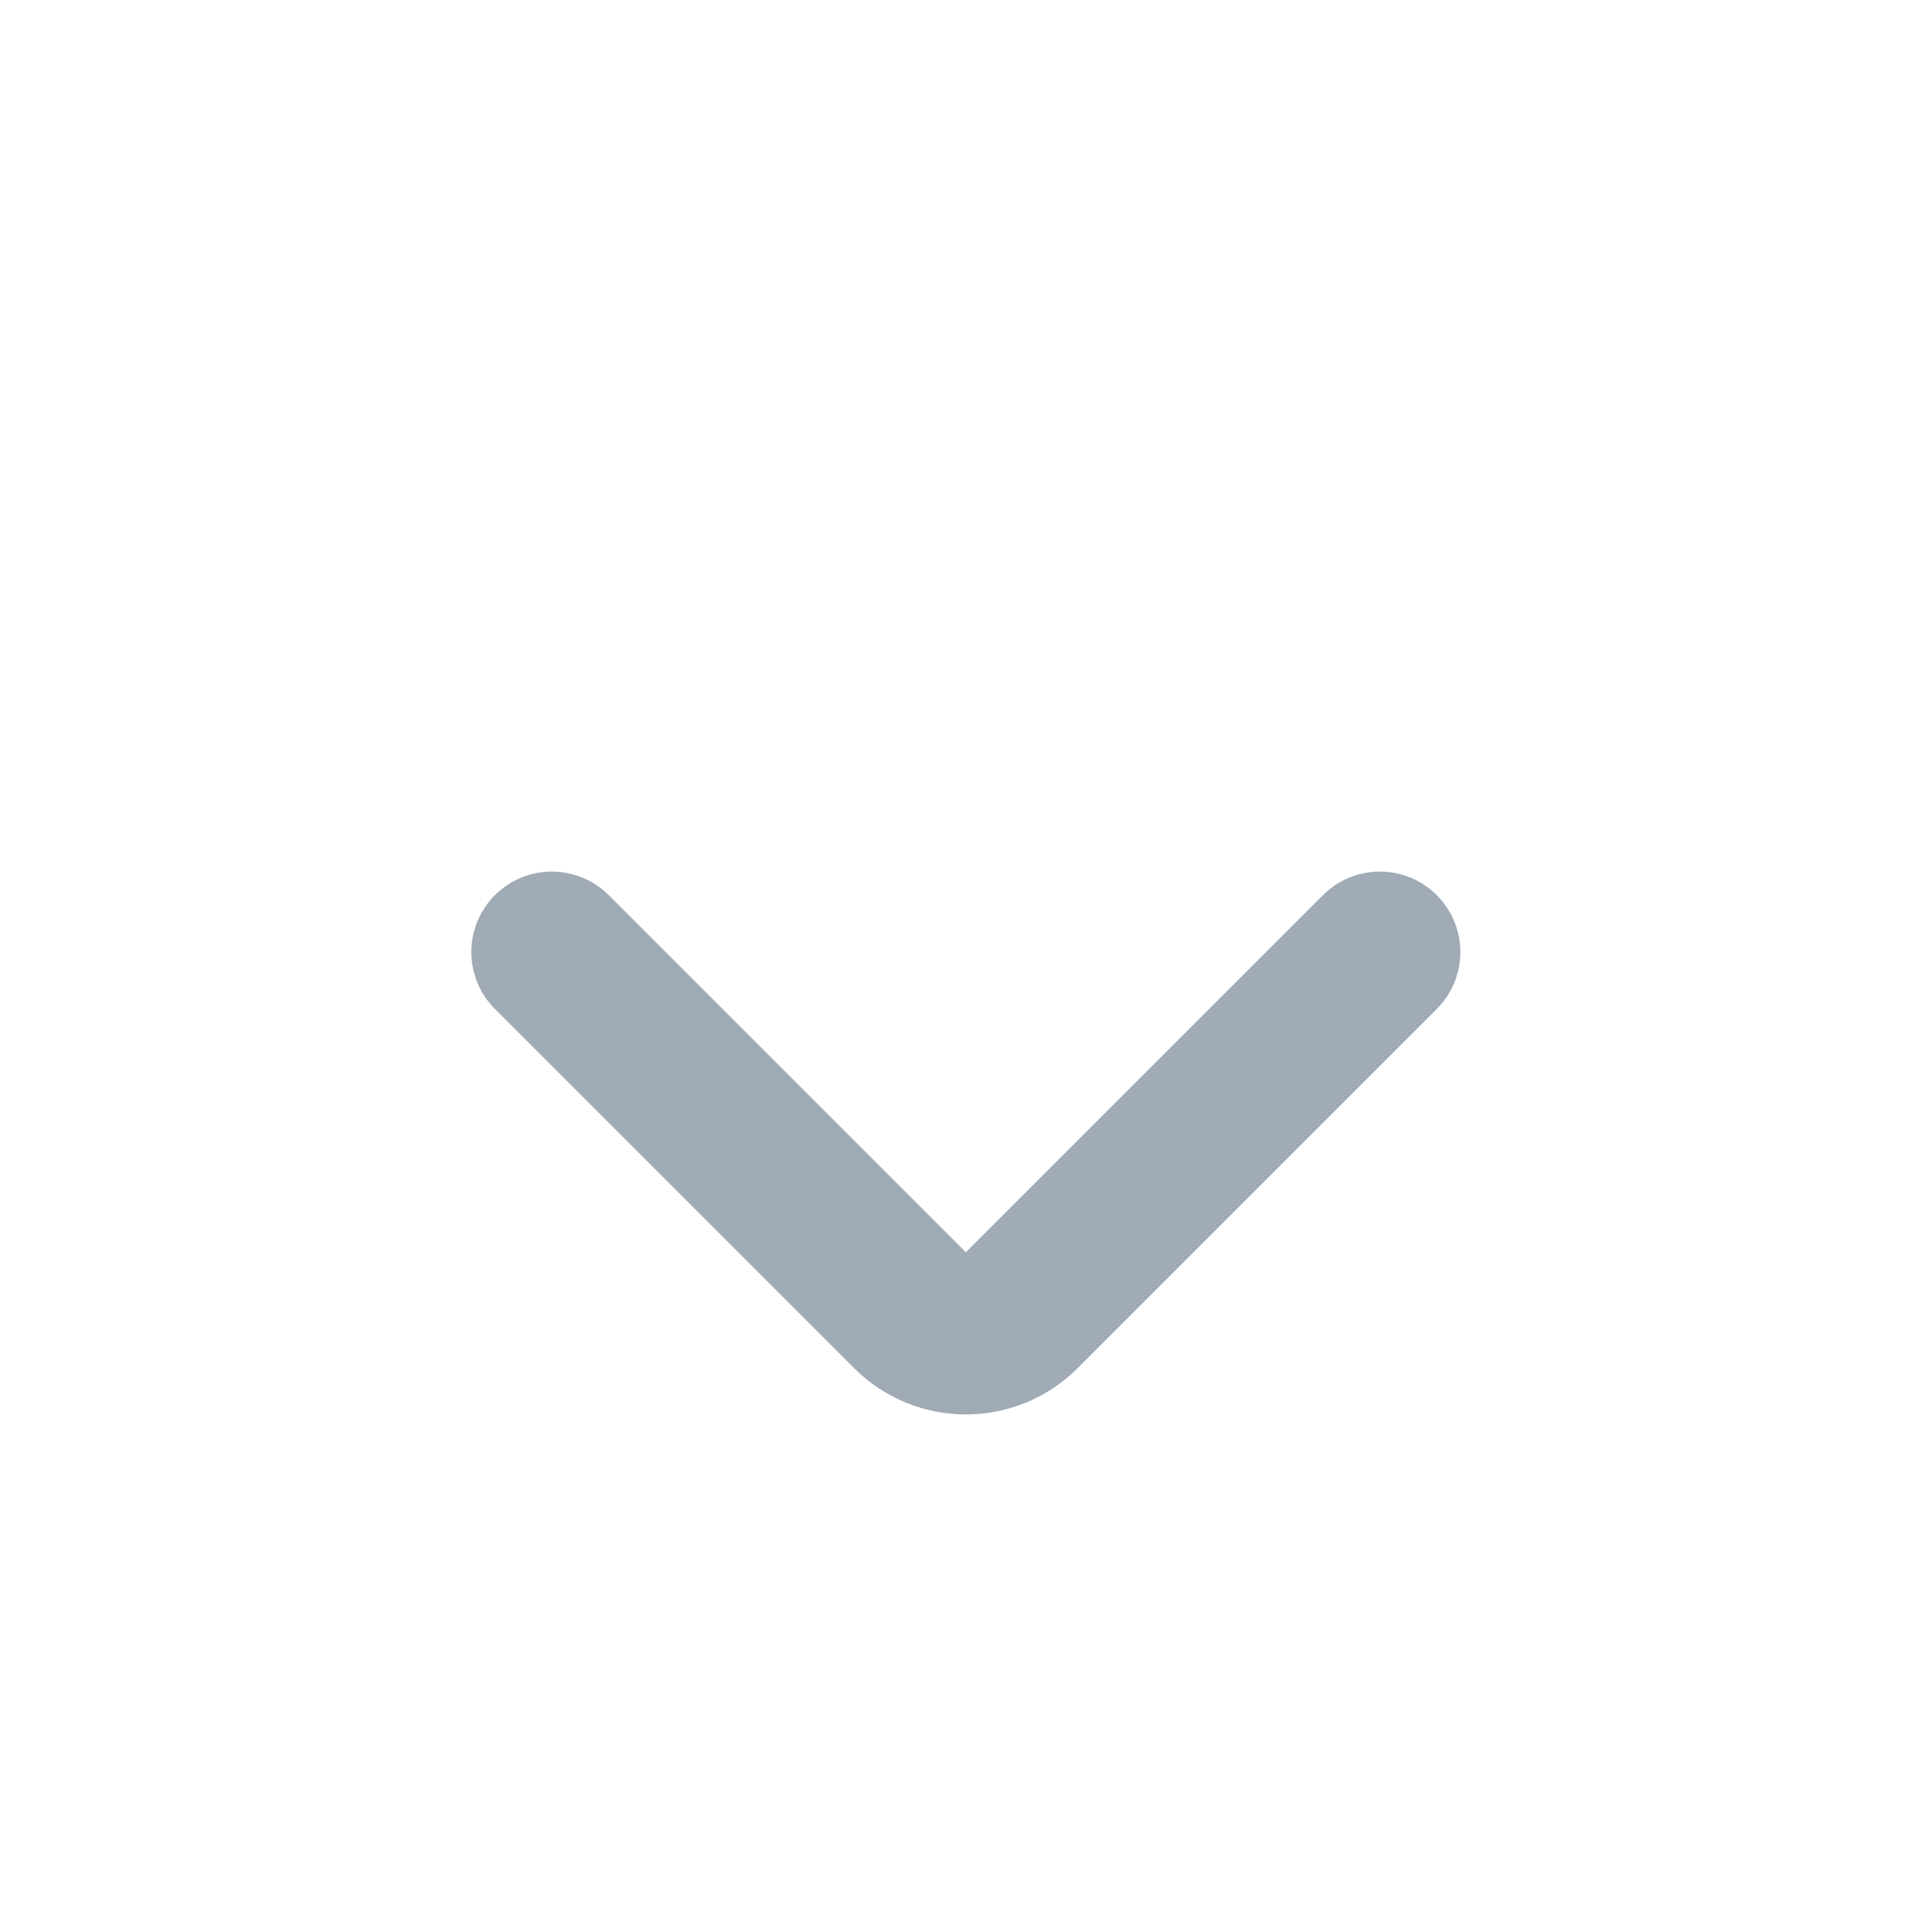
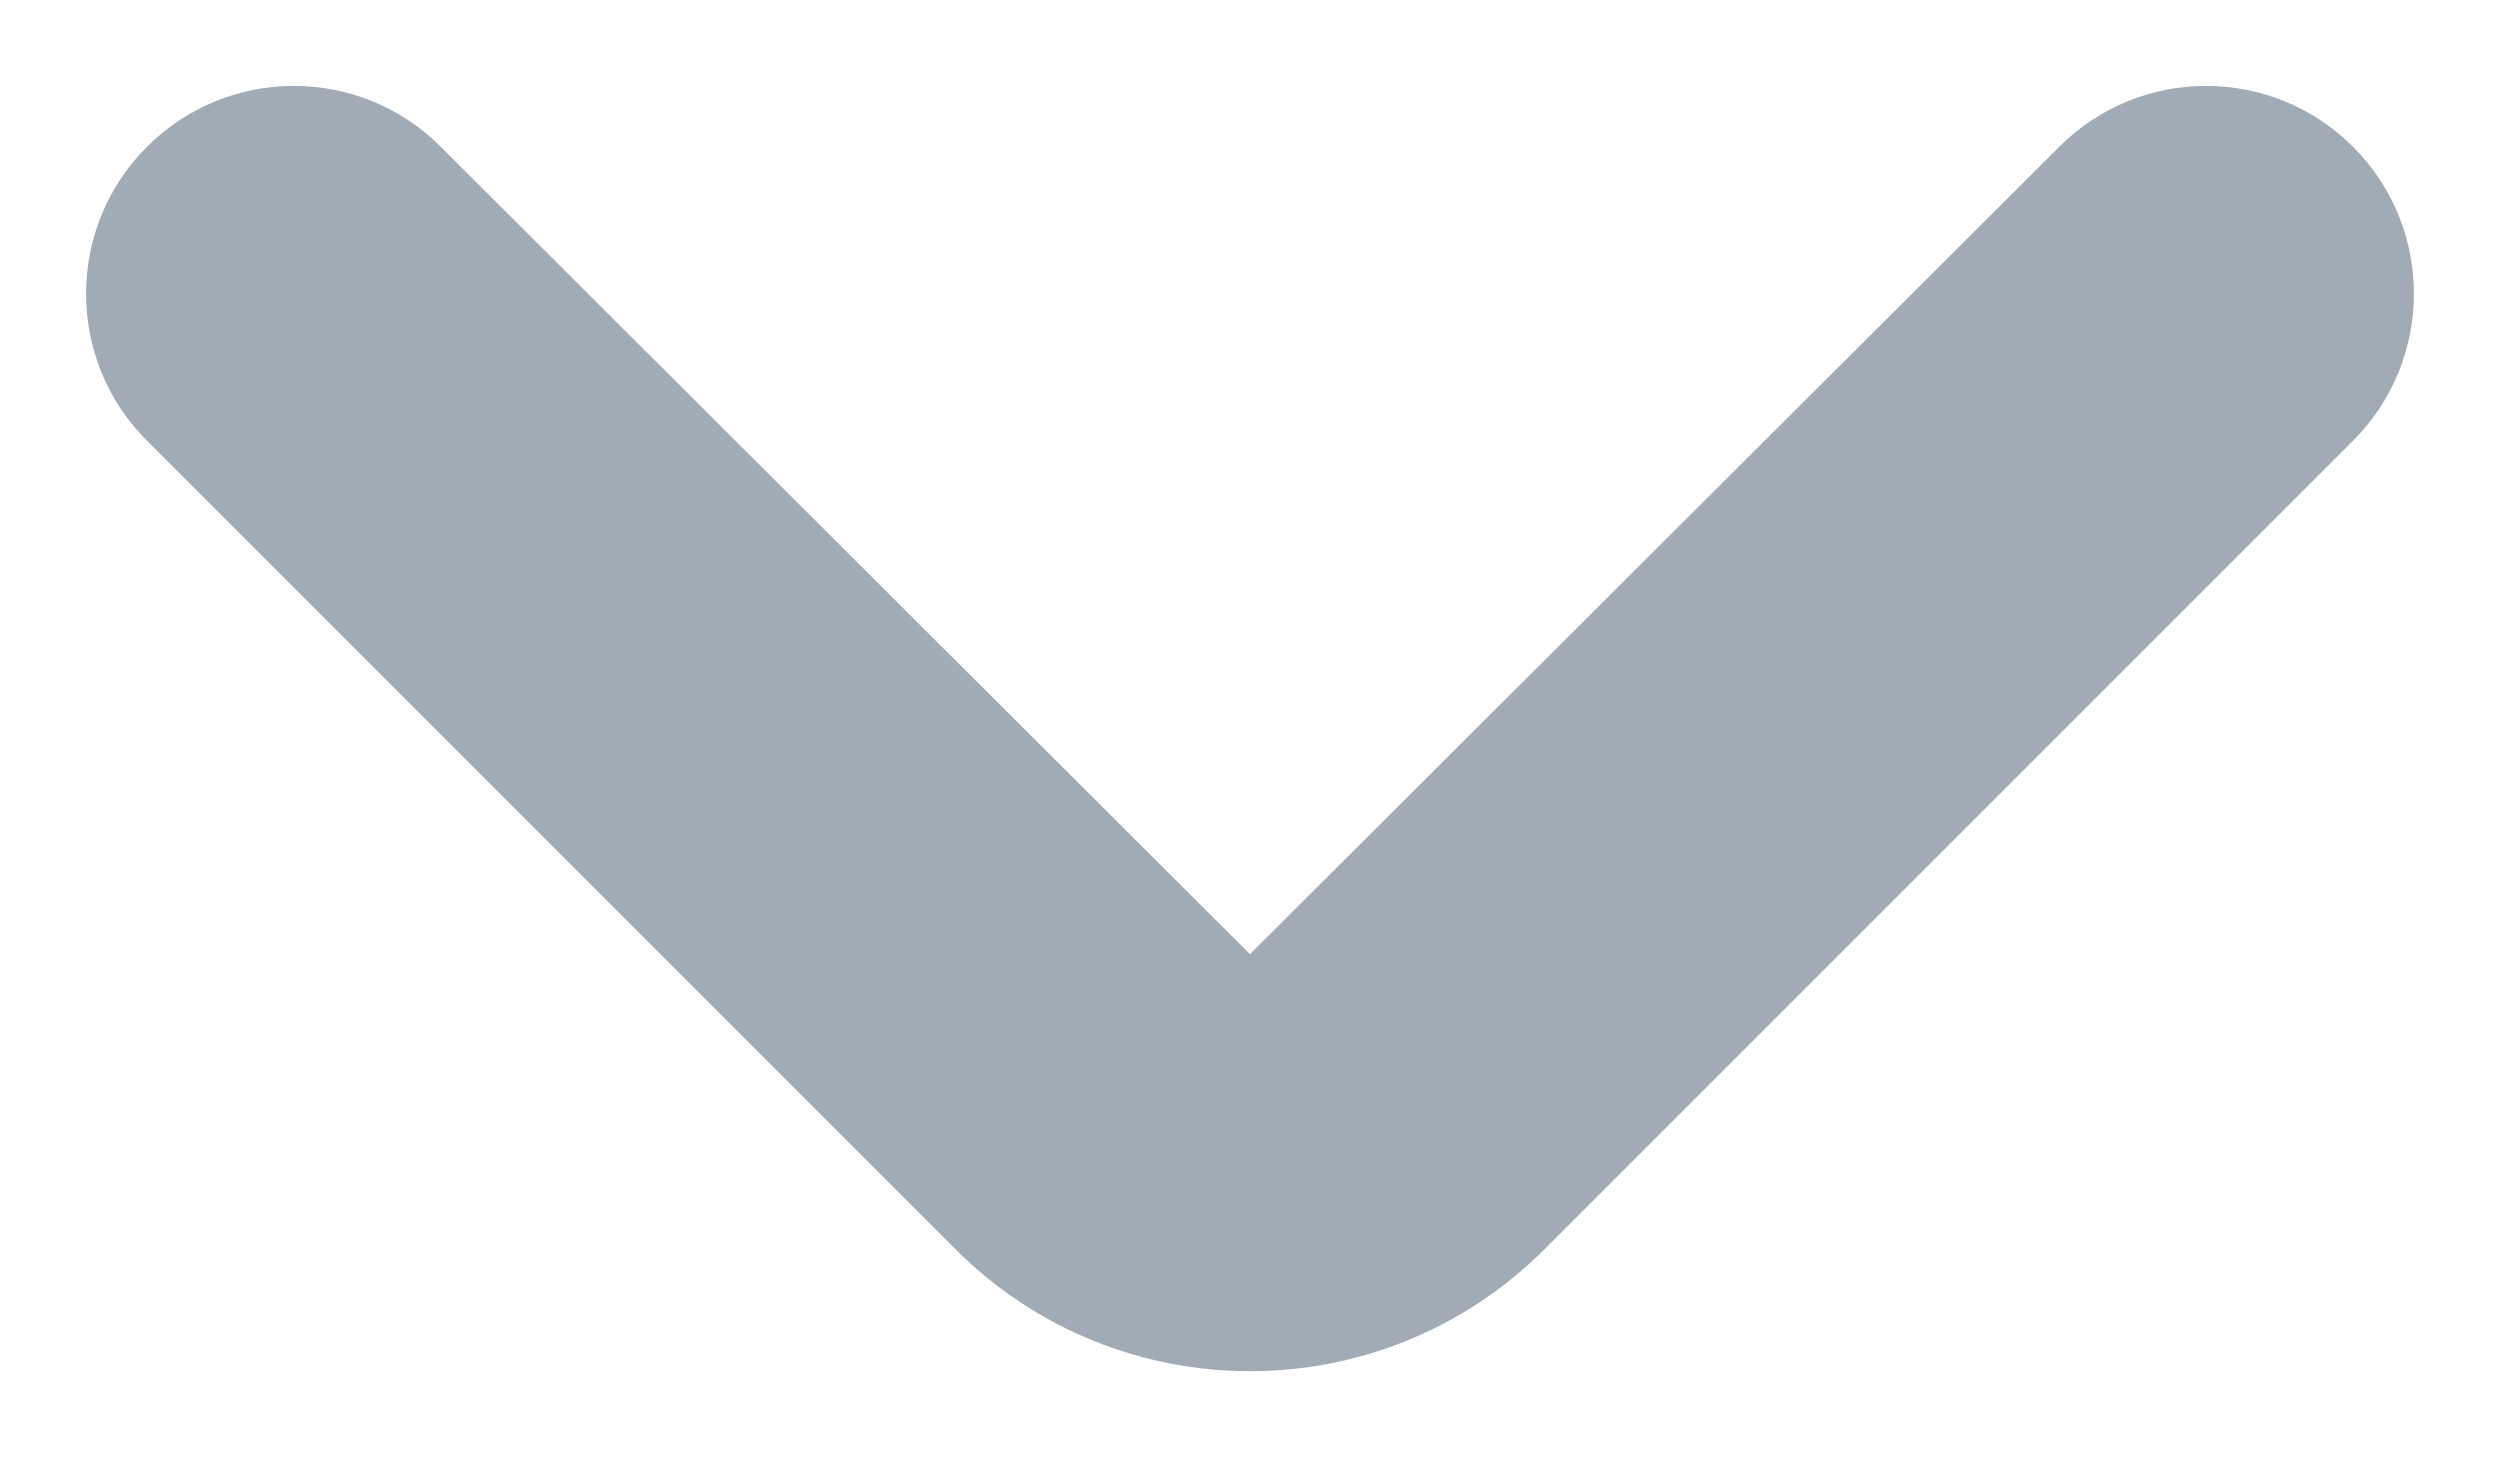
- <svg xmlns="http://www.w3.org/2000/svg" width="24" height="24" viewBox="0 0 24 24" fill="none">
-   <path d="M6.855 11.827L11.316 16.288C11.693 16.665 12.304 16.665 12.68 16.288L17.141 11.827" stroke="#A0ABB5" stroke-width="2" stroke-linecap="round" stroke-linejoin="round" />
+ <svg xmlns="http://www.w3.org/2000/svg" width="12" height="7" viewBox="0 0 12 7" fill="none">
+   <path d="M11.295 2.115C11.684 1.726 11.684 1.094 11.295 0.705C10.905 0.315 10.274 0.315 9.885 0.704L6 4.58L2.115 0.704C1.726 0.315 1.095 0.315 0.705 0.705C0.316 1.094 0.316 1.726 0.705 2.115L4.586 5.996C5.367 6.777 6.633 6.777 7.414 5.996L11.295 2.115Z" fill="#A0ABB5" />
</svg>
